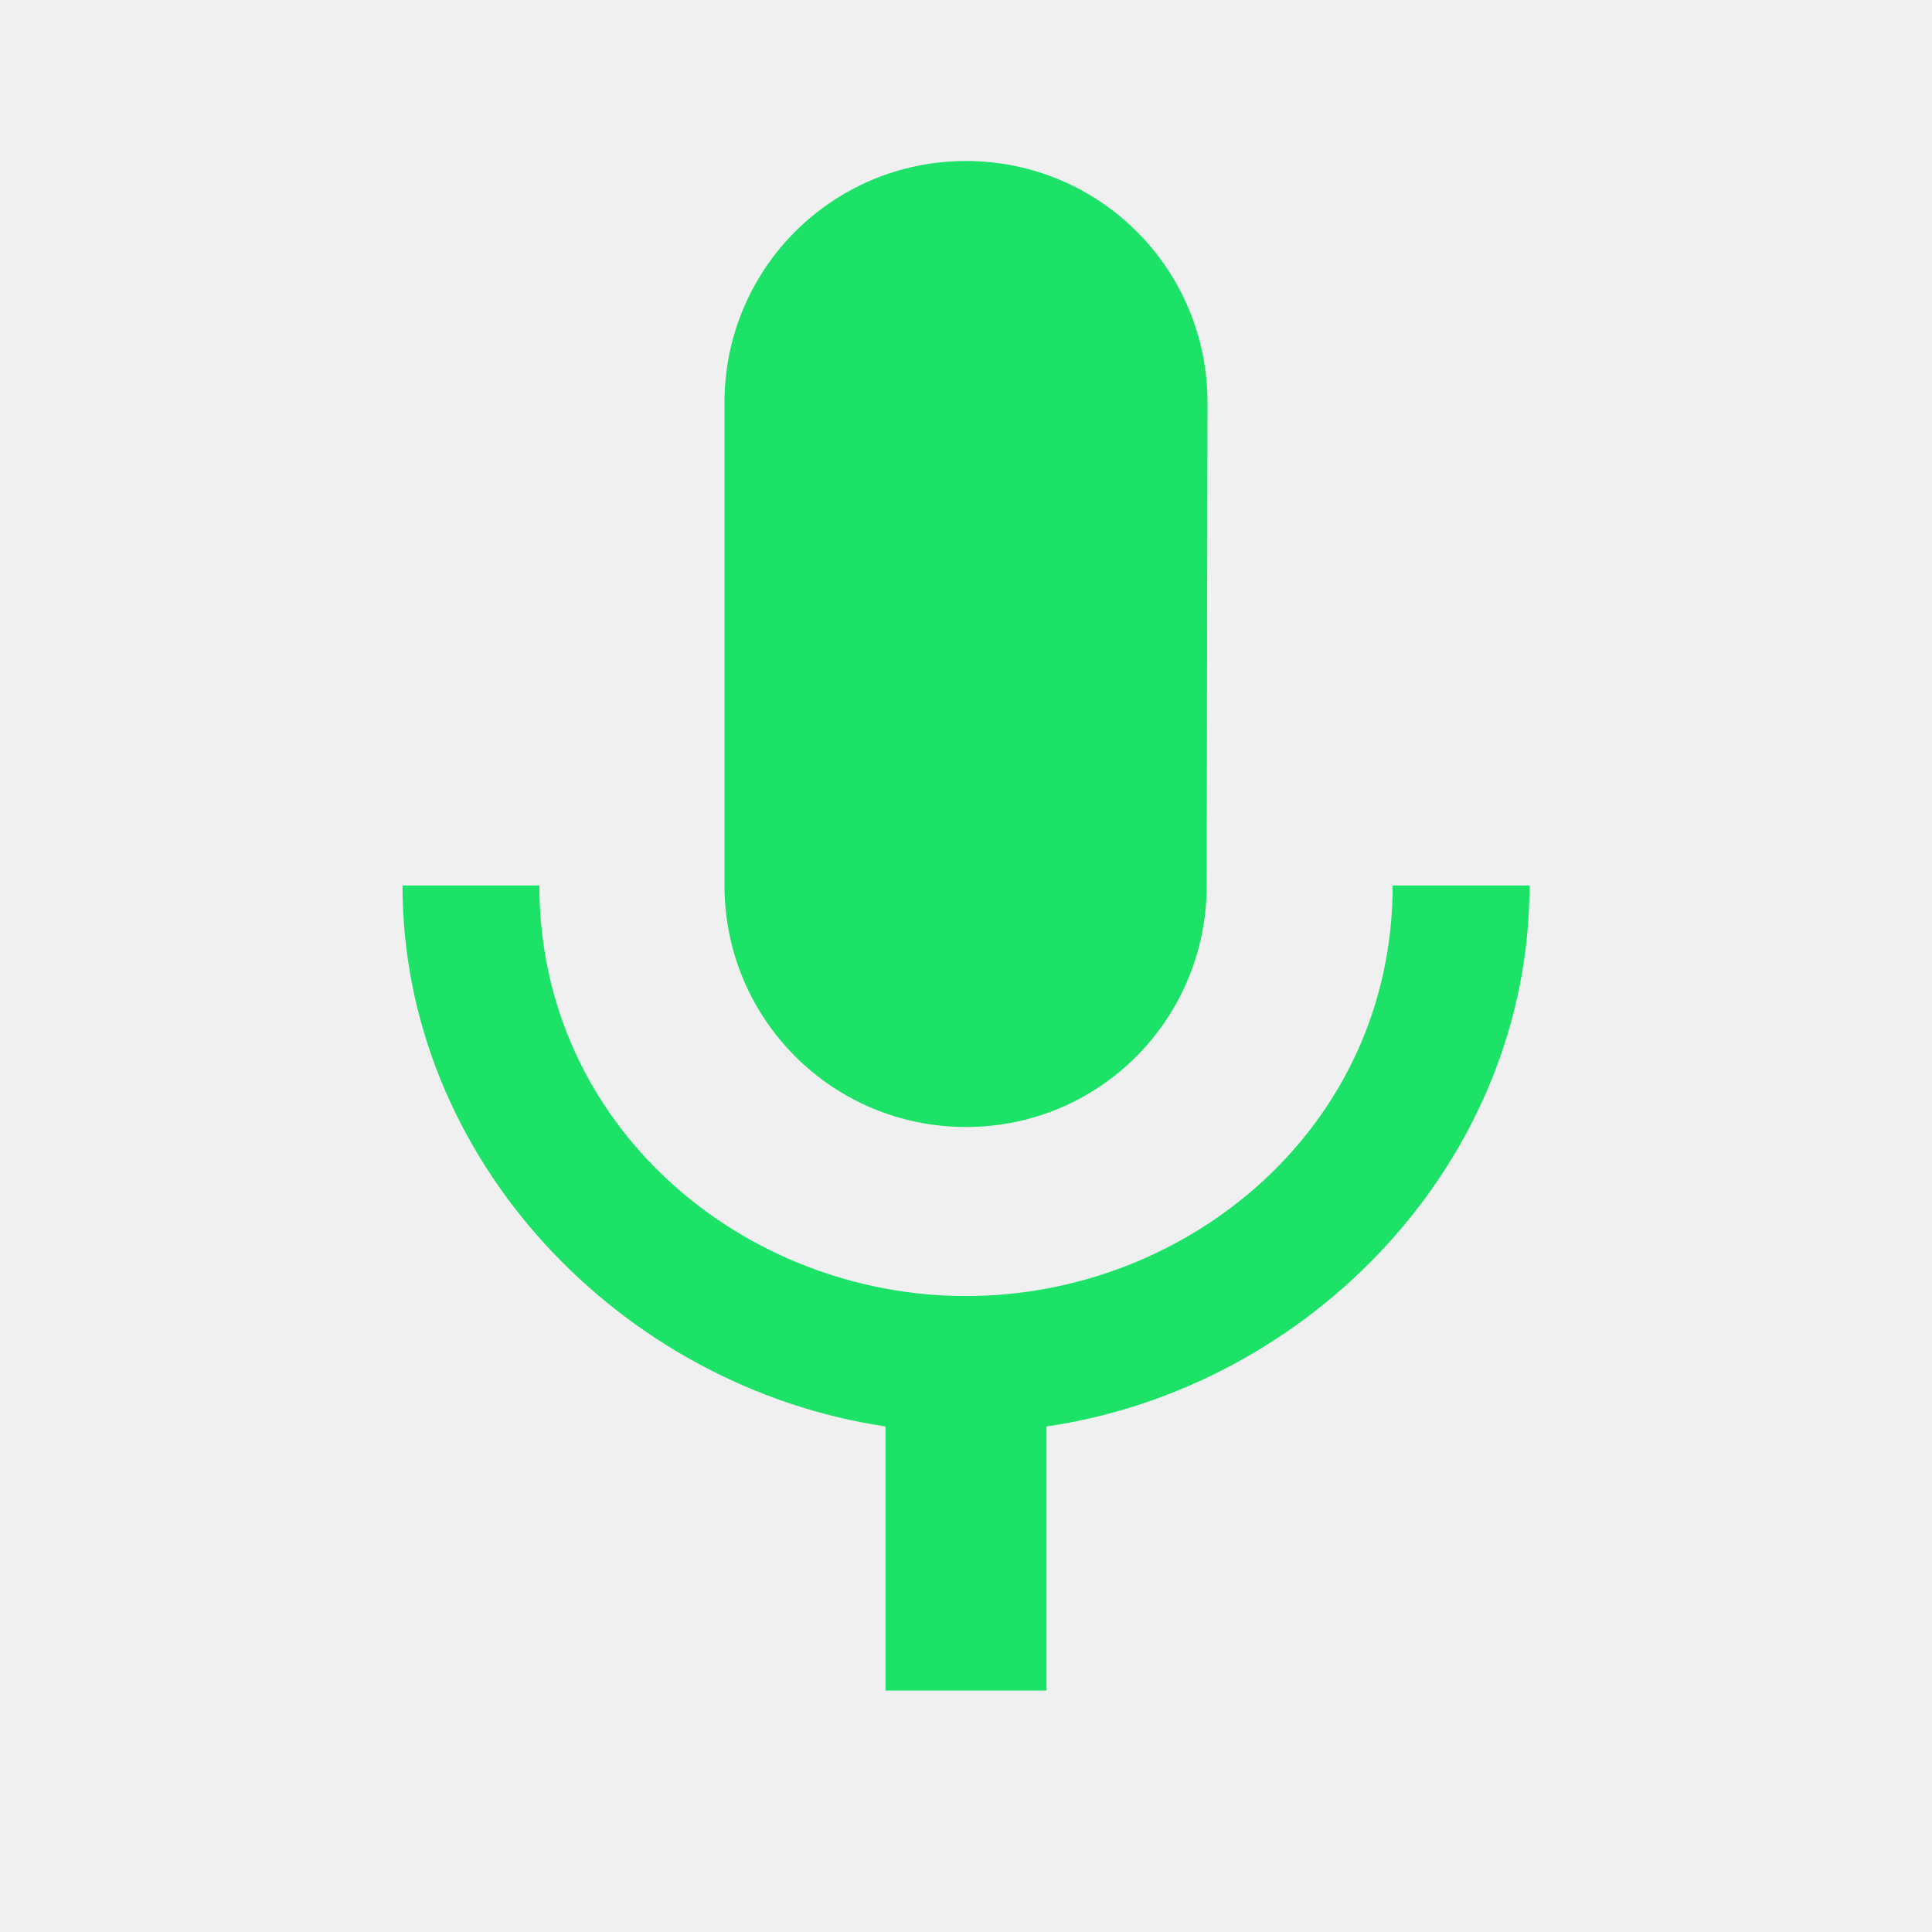
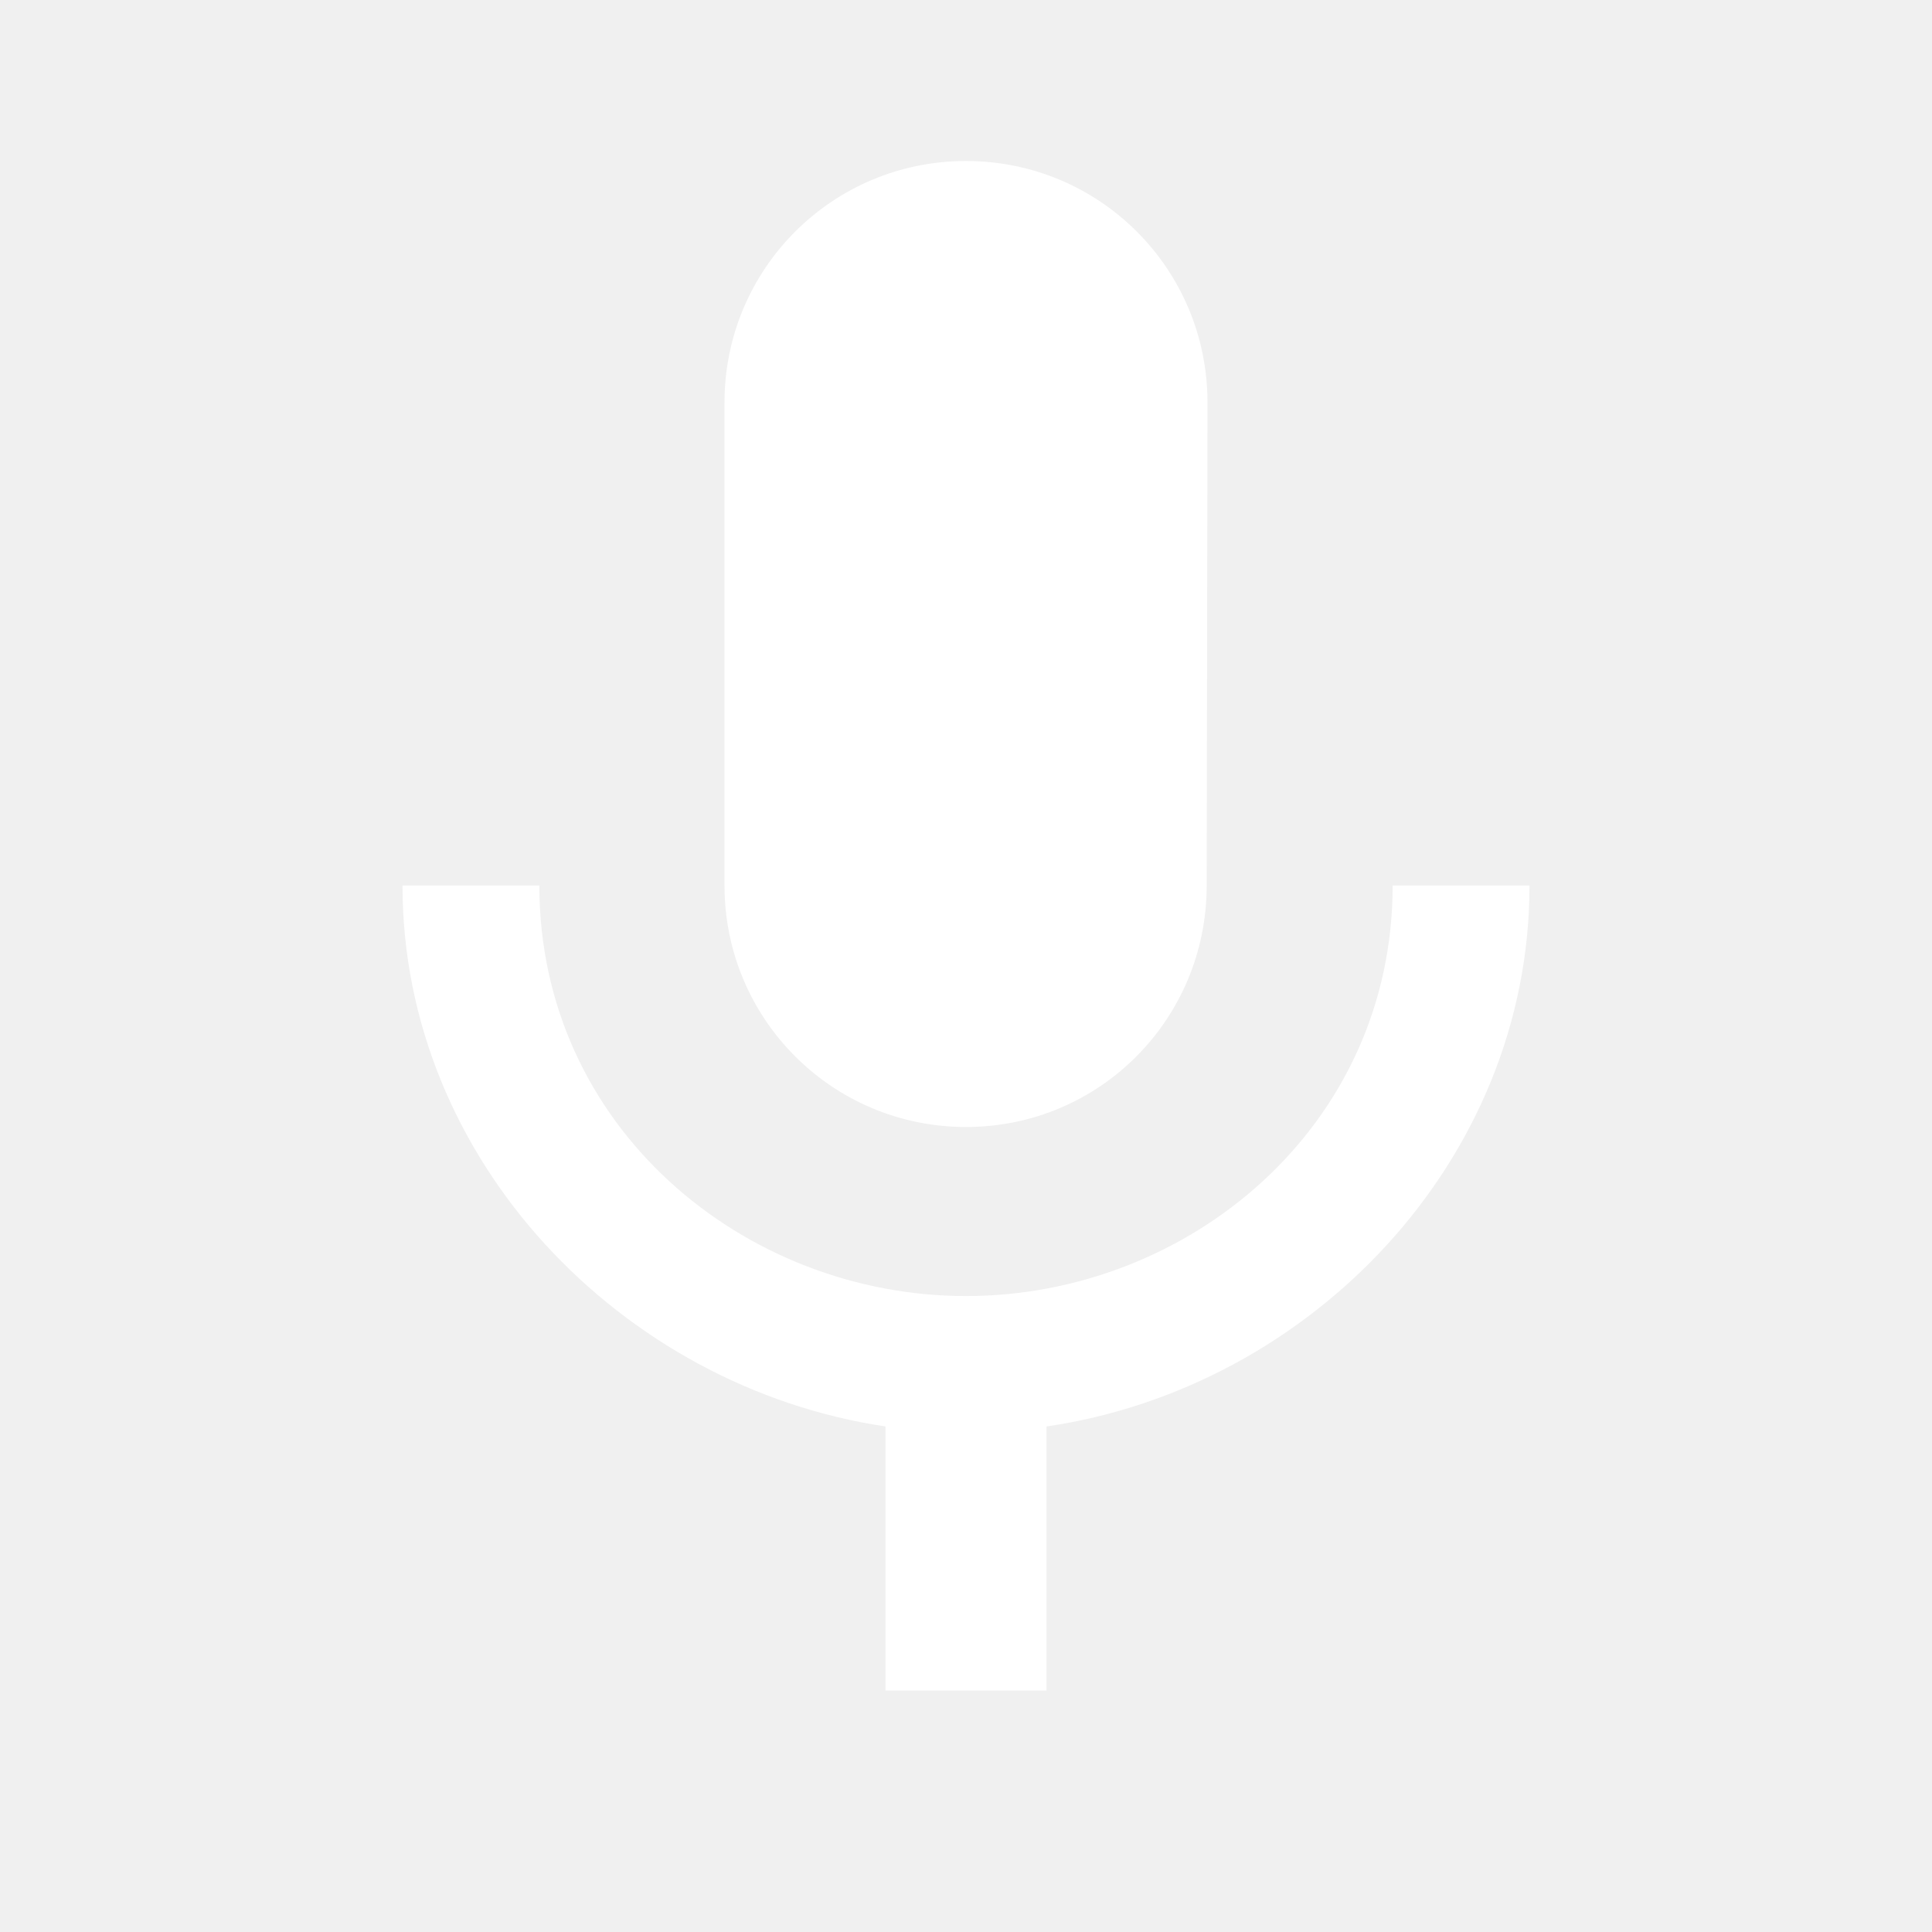
- <svg xmlns="http://www.w3.org/2000/svg" fill="#1ce368" height="24" viewBox="0 0 24 24" width="24">
+ <svg xmlns="http://www.w3.org/2000/svg" fill="#fff" height="24" viewBox="0 0 24 24" width="24">
  <path d="M12 14c1.66 0 2.99-1.34 2.99-3L15 5c0-1.66-1.34-3-3-3S9 3.34 9 5v6c0 1.66 1.34 3 3 3zm5.3-3c0 3-2.54 5.1-5.3 5.1S6.7 14 6.7 11H5c0 3.41 2.72 6.23 6 6.72V21h2v-3.28c3.28-.48 6-3.3 6-6.72h-1.7z" />
  <path d="M0 0h24v24H0z" fill="none" />
</svg>
